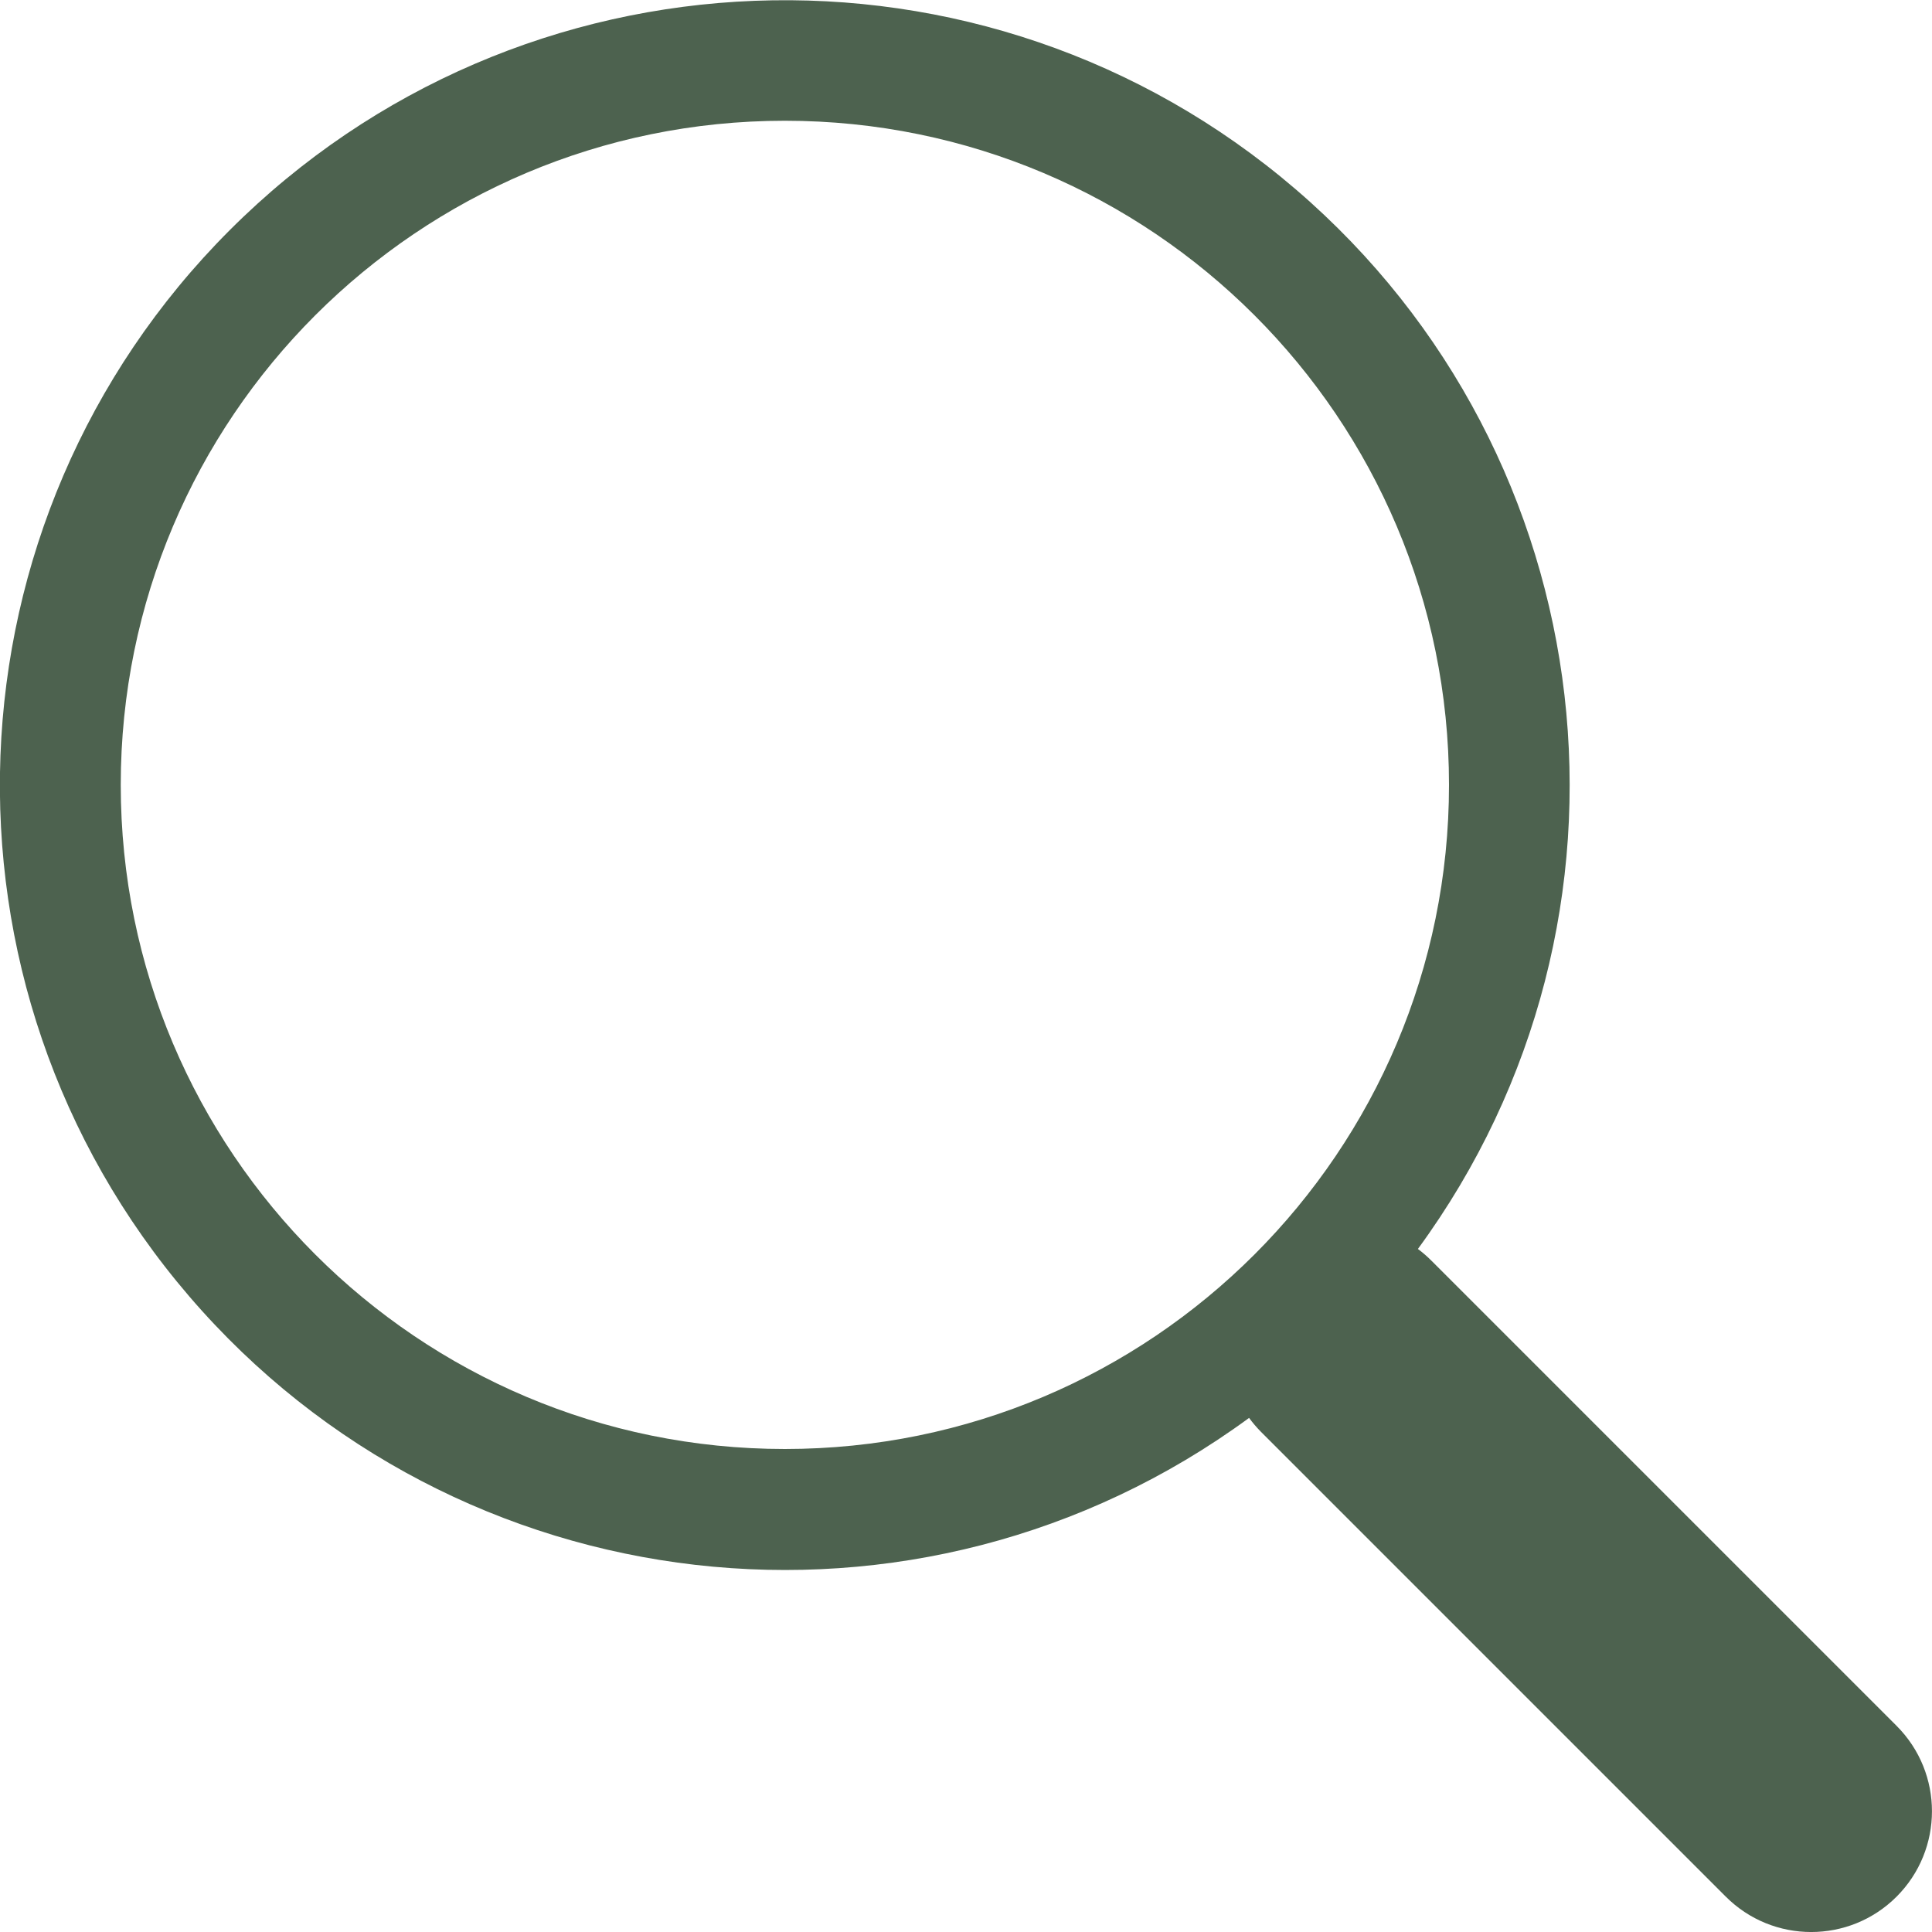
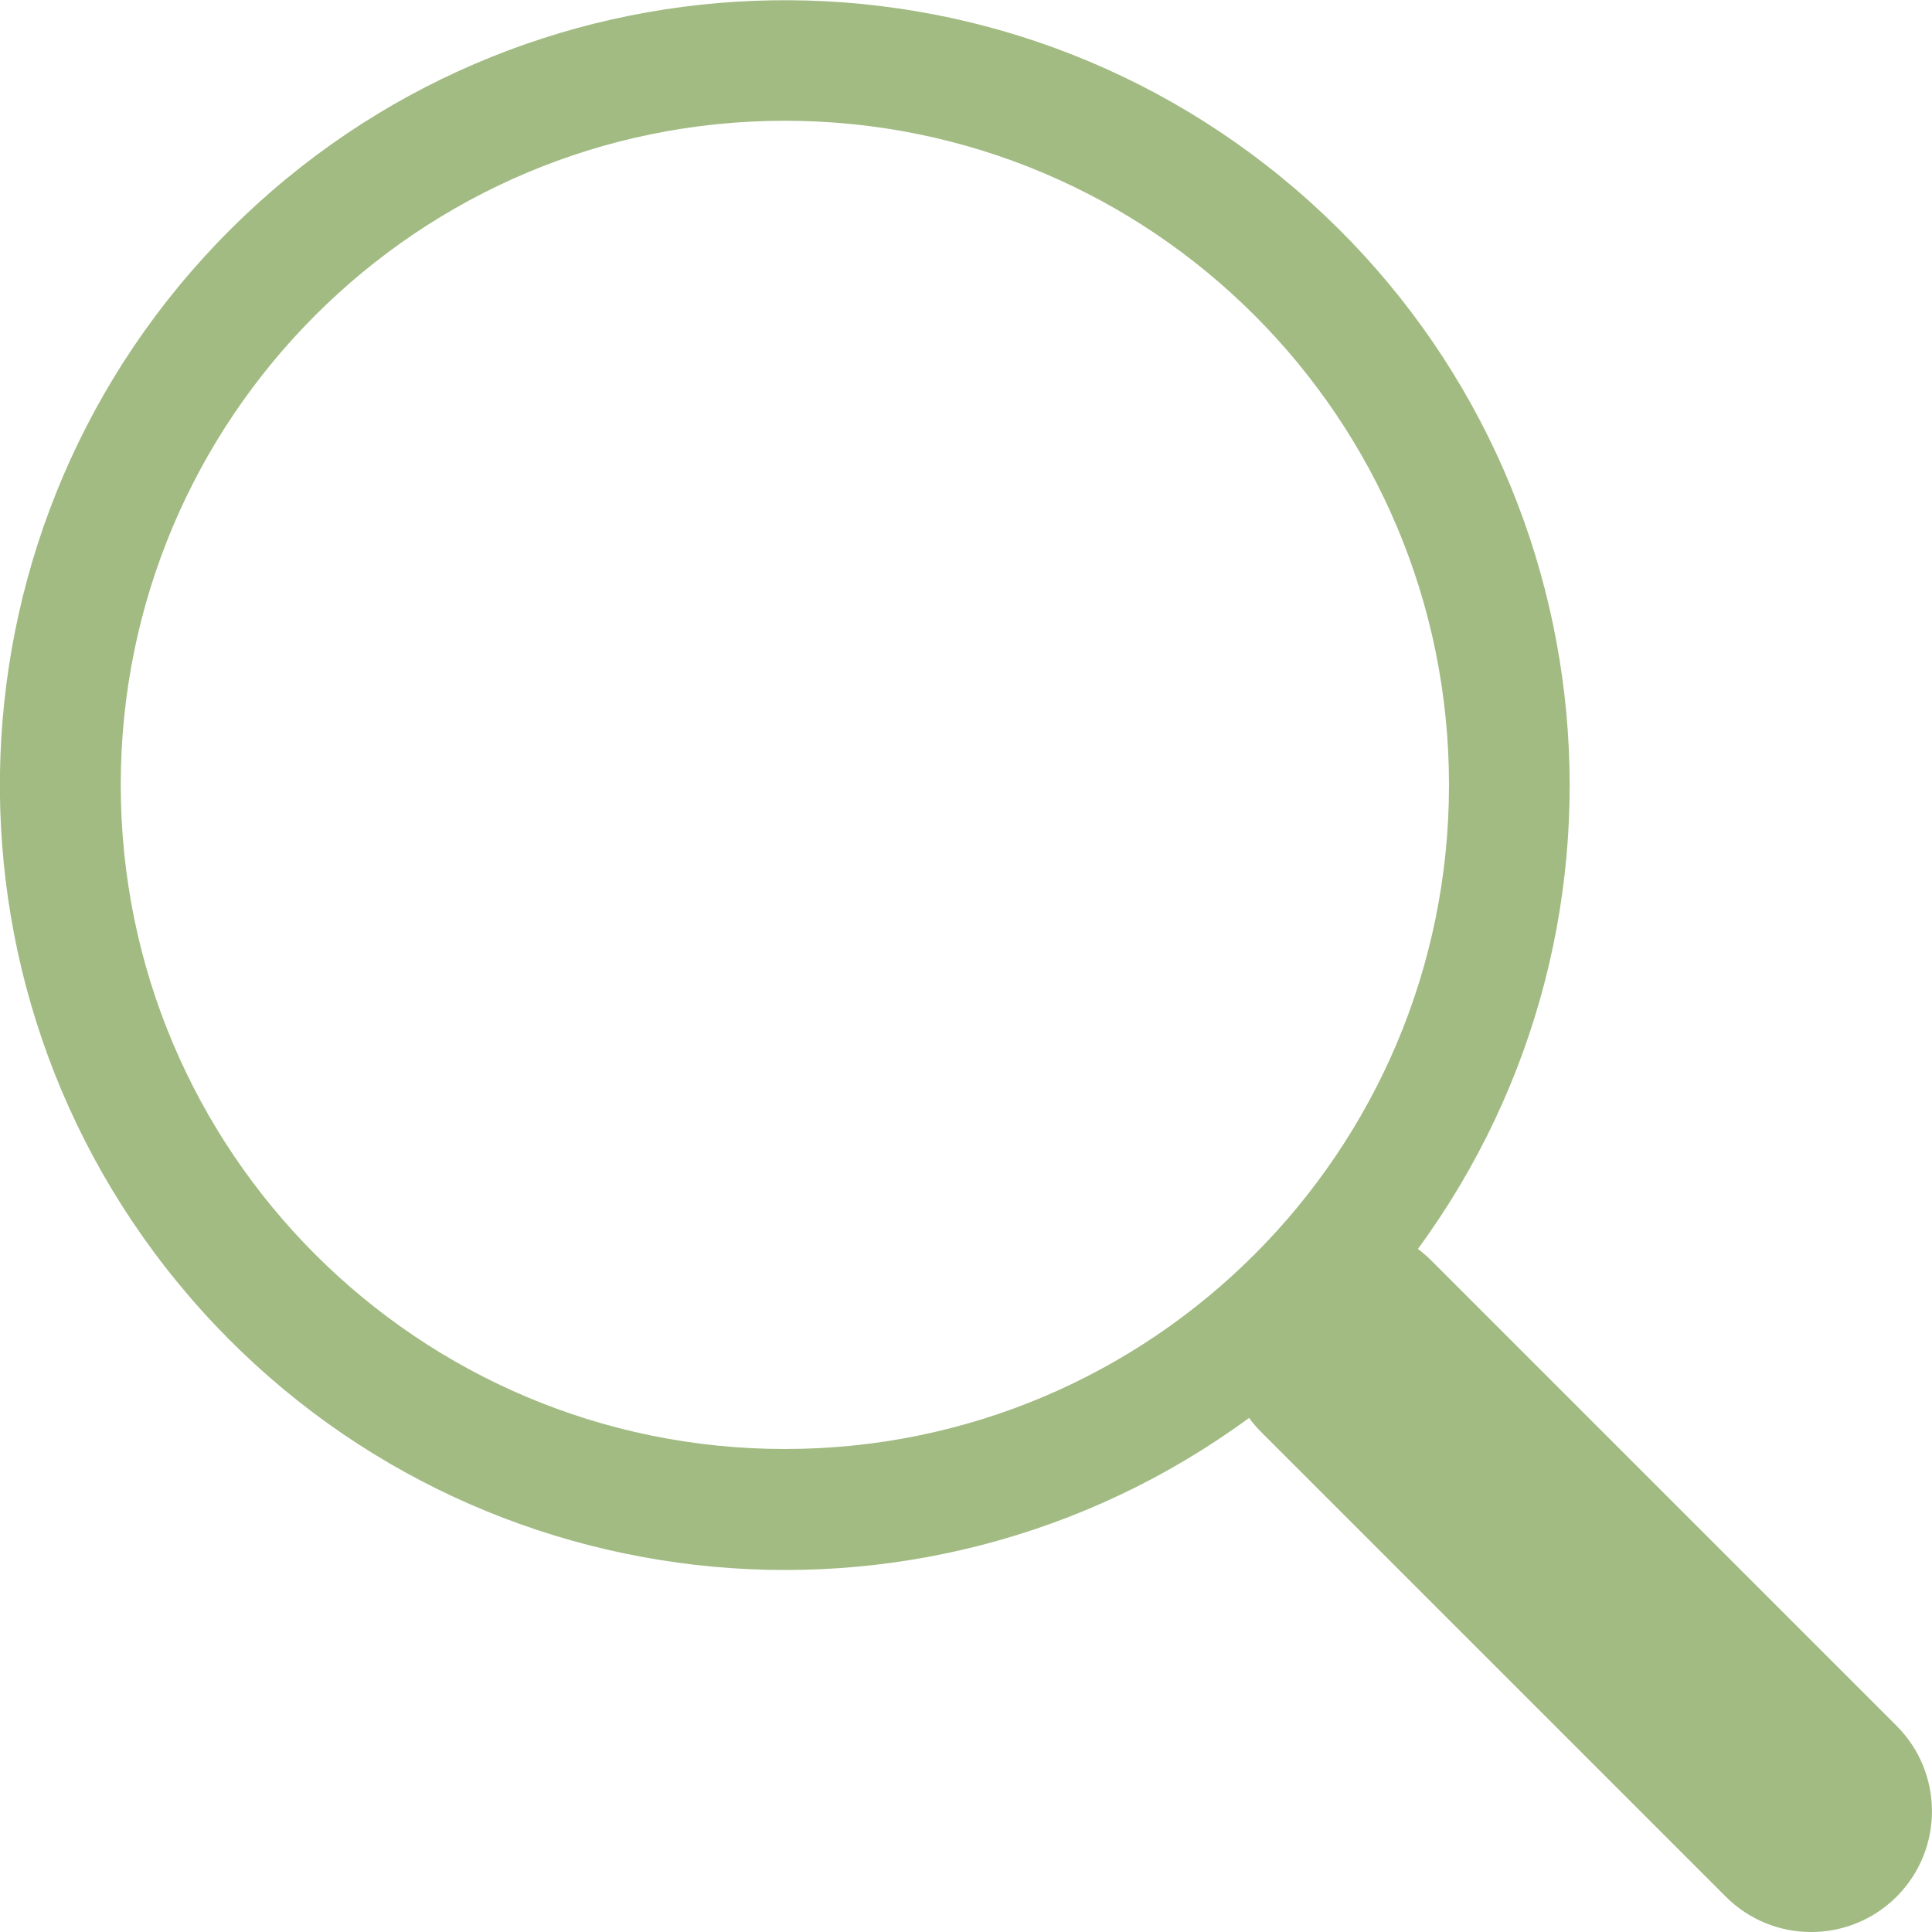
- <svg xmlns="http://www.w3.org/2000/svg" width="16" height="16" fill="#4d624f" class="bi bi-search" viewBox="0 0 16 16">
+ <svg xmlns="http://www.w3.org/2000/svg" width="16" height="16" fill="#a1bb82" class="bi bi-search" viewBox="0 0 16 16">
  <path d="M11.742 10.344a6.5 6.5 0 1 0-1.397 1.398h-.001q.044.06.098.115l3.85 3.85a1 1 0 0 0 1.415-1.414l-3.85-3.85a1 1 0 0 0-.115-.1zM12 6.5a5.5 5.5 0 1 1-11 0 5.5 5.5 0 0 1 11 0" />
</svg>
